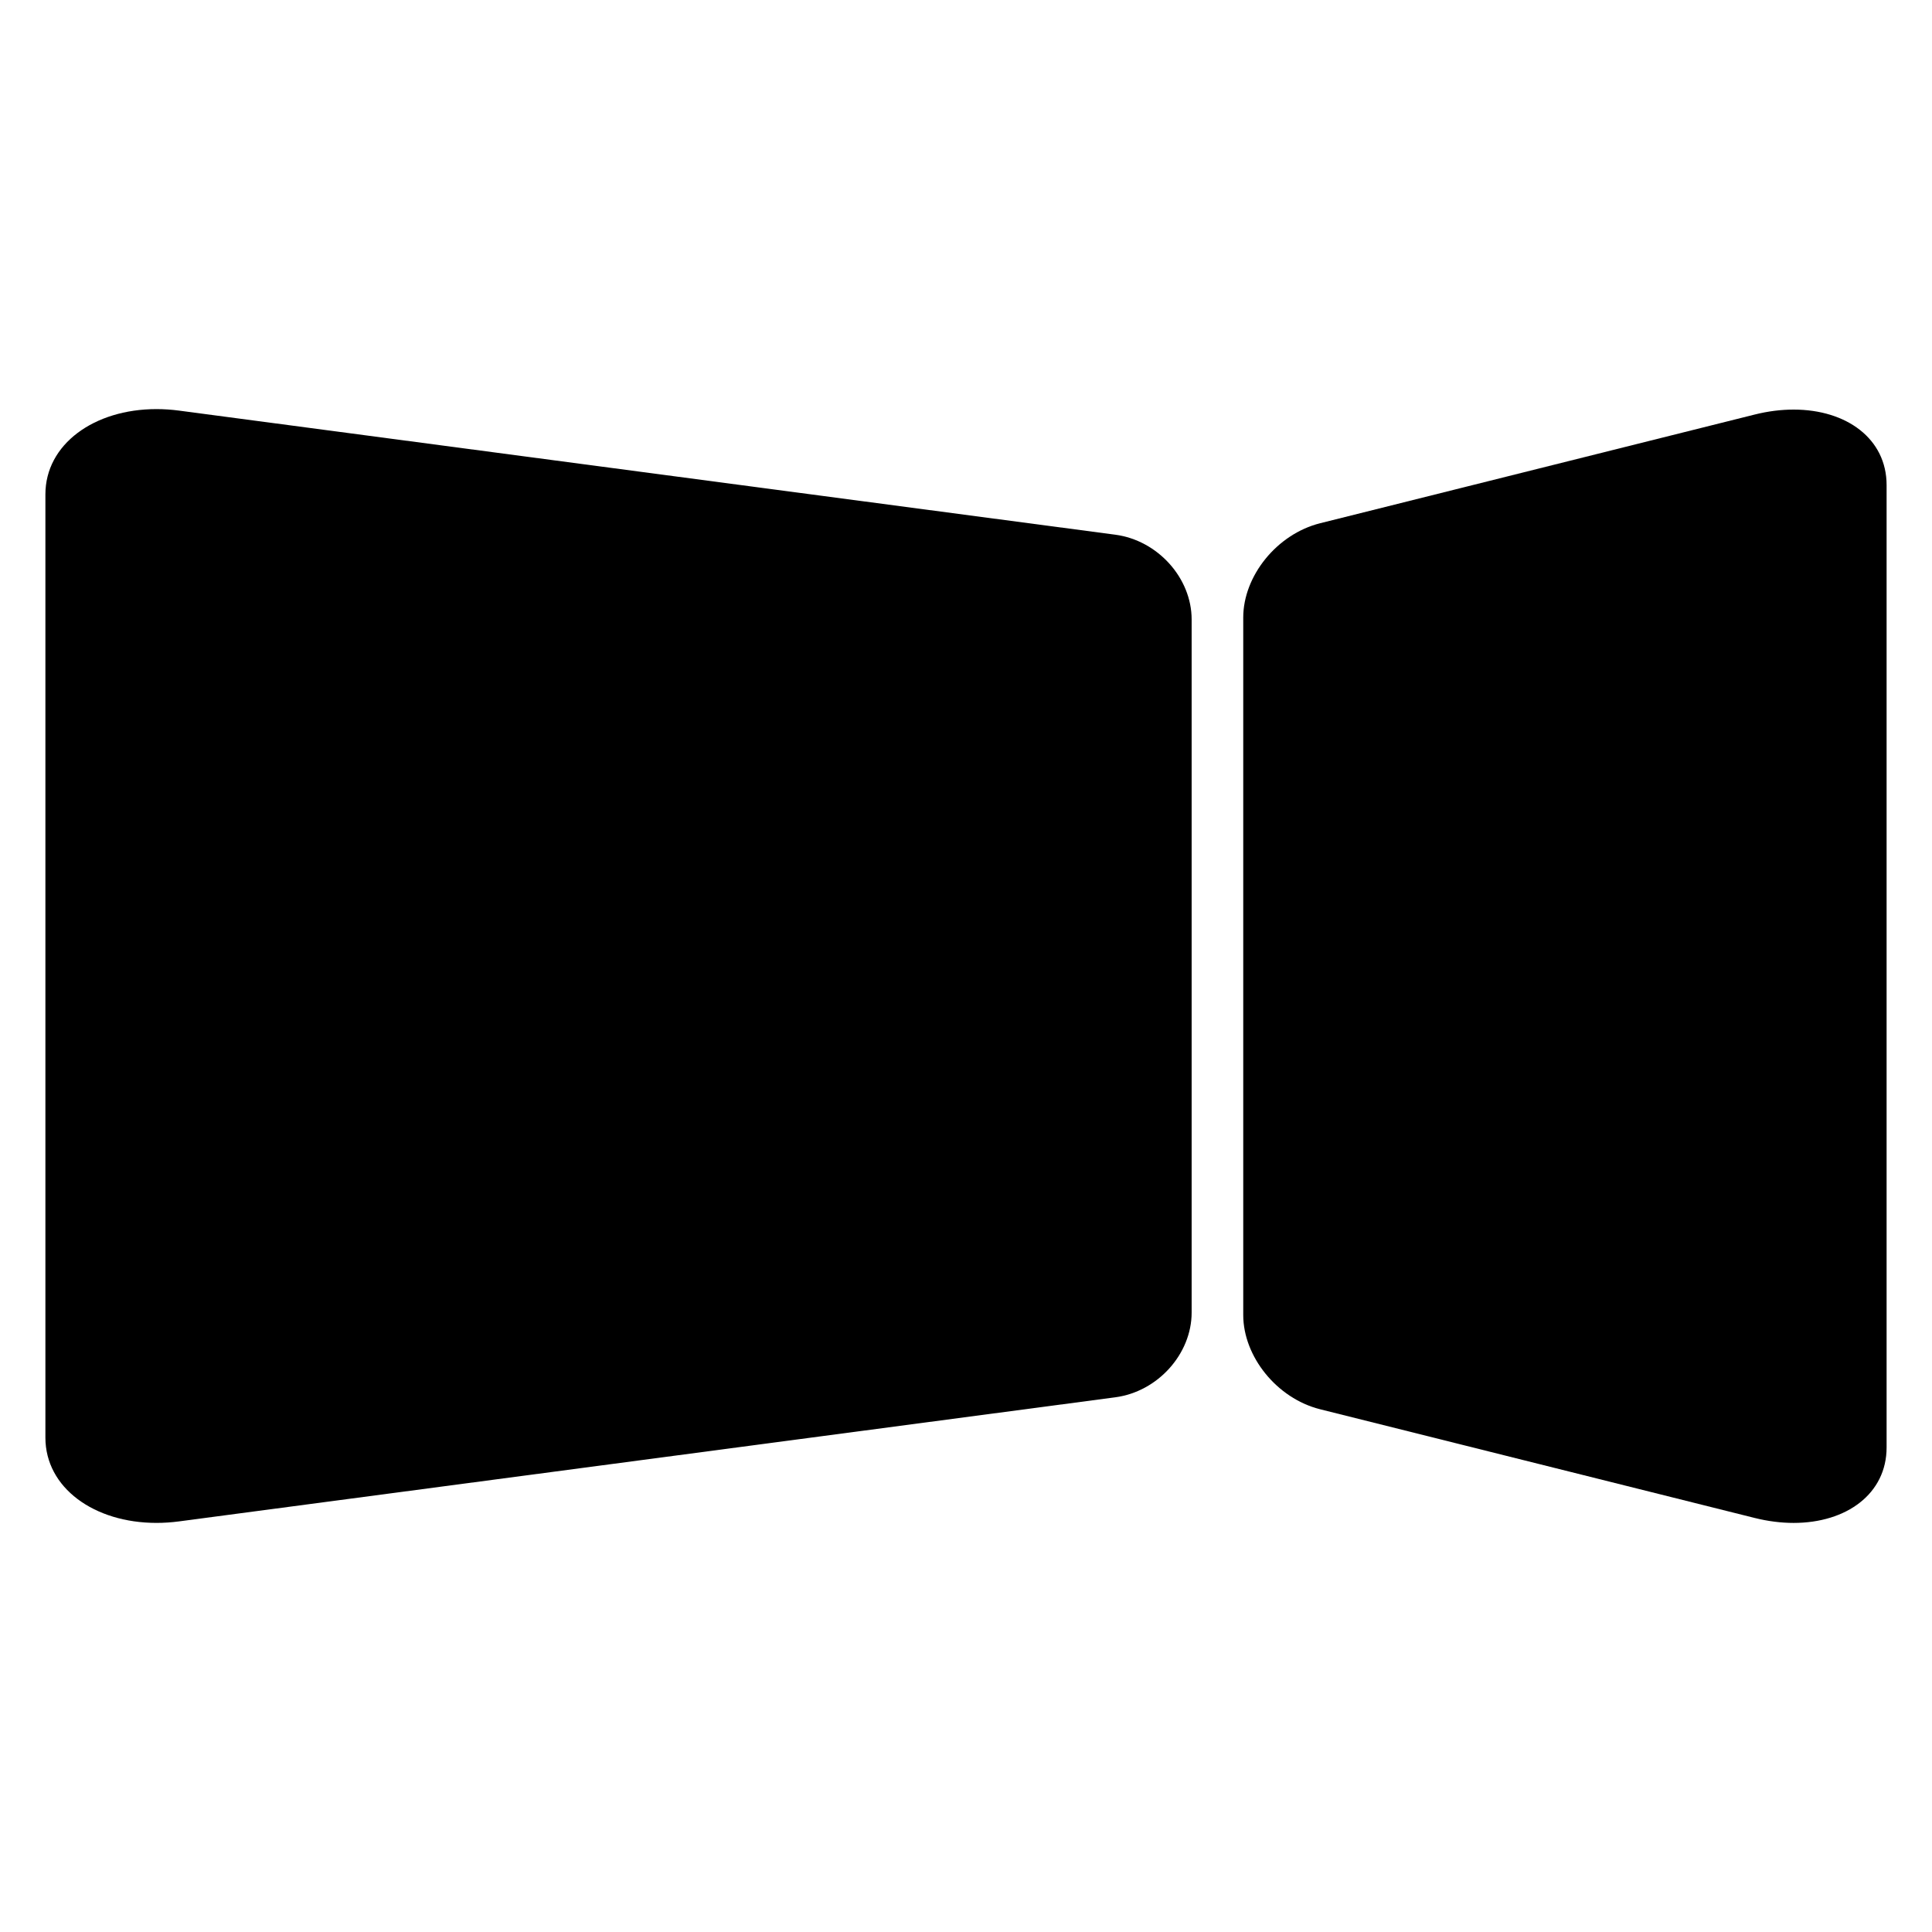
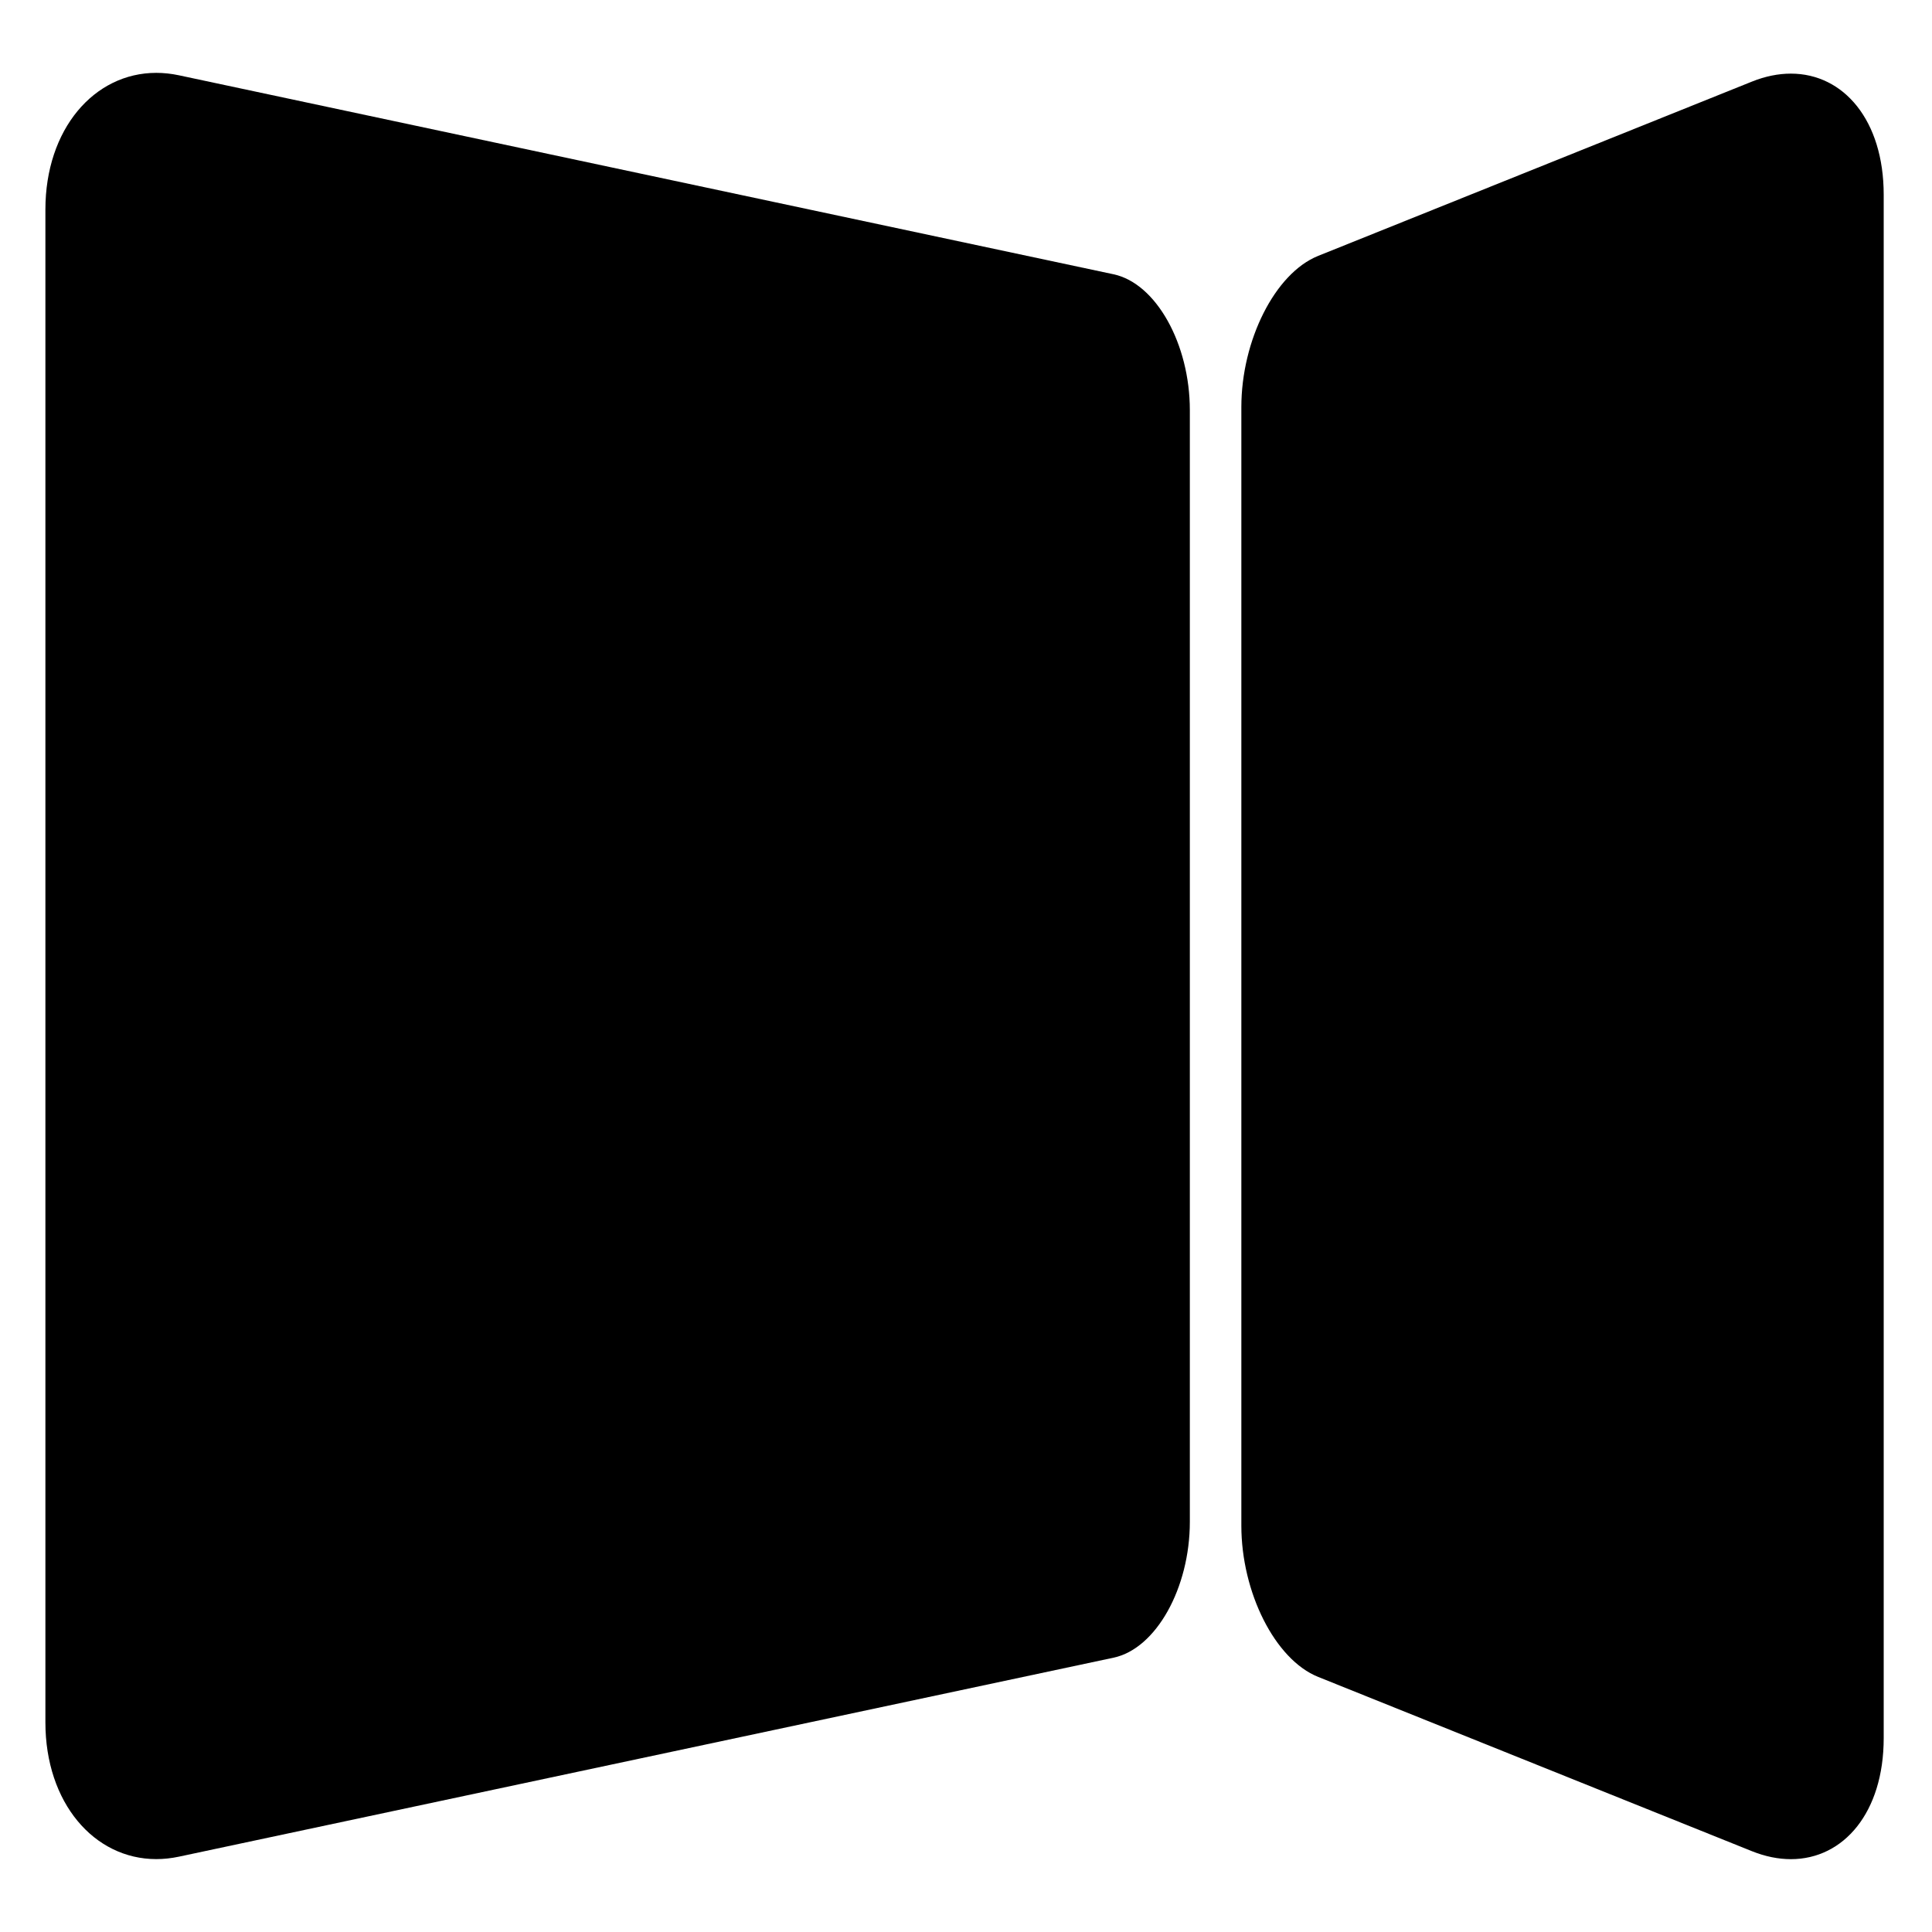
<svg xmlns="http://www.w3.org/2000/svg" viewBox="0 0 1000 1000" fill="currentColor">
-   <g>
-     <path d="M80.99,768.25c-21.37,0-37.49-10.37-37.49-24.13V255.88c0-13.76,16.12-24.13,37.49-24.13,2.99,0,6.07.21,9.14.61l484.5,64.22c12.01,1.59,22.15,12.59,22.15,24.01v358.8c0,11.42-10.15,22.42-22.15,24.01l-484.5,64.22c-3.07.41-6.14.61-9.14.61Z" />
-     <path d="M80.99,251.75c2.11,0,4.3.15,6.51.44l484.5,64.22c2.5.33,4.63,3.12,4.78,4.23v358.72c-.15,1.11-2.28,3.89-4.78,4.23l-484.5,64.22c-2.2.29-4.39.44-6.51.44-9.96,0-15.84-3.24-17.49-4.86v-486.76c1.65-1.63,7.53-4.87,17.49-4.87h0M80.99,211.75c-32.28,0-57.49,18.2-57.49,44.13v488.24c0,25.93,25.21,44.13,57.49,44.13,3.83,0,7.76-.26,11.77-.79l484.5-64.22c22.06-2.92,39.53-22.52,39.53-43.84v-358.8c0-21.32-17.46-40.91-39.53-43.84L92.76,212.54c-4-.53-7.93-.79-11.77-.79h0Z" />
-   </g>
-   <g>
-     <path d="M928.38,768.25c-4.95,0-10.13-.67-15.4-1.99l-224.84-56.24c-13.36-3.34-24.65-16.8-24.65-29.39v-361.02c0-12.59,11.29-26.05,24.65-29.39l224.84-56.24c5.27-1.32,10.45-1.99,15.4-1.99,12.97,0,28.12,4.99,28.12,19.07v498.11c0,14.07-15.15,19.07-28.12,19.07Z" />
-     <path d="M928.38,252c3.88,0,6.57.65,8.12,1.24v493.76c-1.55.59-4.24,1.24-8.12,1.24-3.31,0-6.86-.47-10.55-1.39l-224.84-56.24c-5.14-1.28-9.46-7.41-9.5-9.99v-361.02c.04-2.58,4.36-8.7,9.5-9.99l224.84-56.24c3.69-.92,7.23-1.39,10.55-1.39h0M928.38,212c-6.44,0-13.25.83-20.25,2.59l-224.84,56.24c-22.41,5.61-39.79,27.34-39.79,48.79v361.02c0,21.45,17.38,43.18,39.79,48.79l224.84,56.24c7,1.75,13.81,2.59,20.25,2.59,27.4,0,48.12-15.11,48.12-39.07V251.07c0-23.96-20.71-39.07-48.12-39.07h0Z" />
-   </g>
+   <path d="M576.39,141.97L92.65,38.98c-3.99-.85-7.92-1.27-11.75-1.27-32.23,0-57.4,29.19-57.4,70.77v783.02c0,41.59,25.17,70.77,57.4,70.77,3.82,0,7.75-.42,11.75-1.27l483.74-102.99c22.03-4.68,39.47-36.12,39.47-70.31V212.28c0-34.19-17.43-65.61-39.47-70.31Z" />
+   <path d="M926.96,38.11c-6.43,0-13.23,1.33-20.22,4.15l-224.49,90.2c-22.37,9-39.73,43.85-39.73,78.25v578.99c0,34.4,17.35,69.25,39.73,78.25l224.49,90.2c6.99,2.81,13.79,4.15,20.22,4.15,27.36,0,48.04-24.23,48.04-62.66V100.77c0-38.43-20.68-62.66-48.04-62.66Z" />
</svg>
